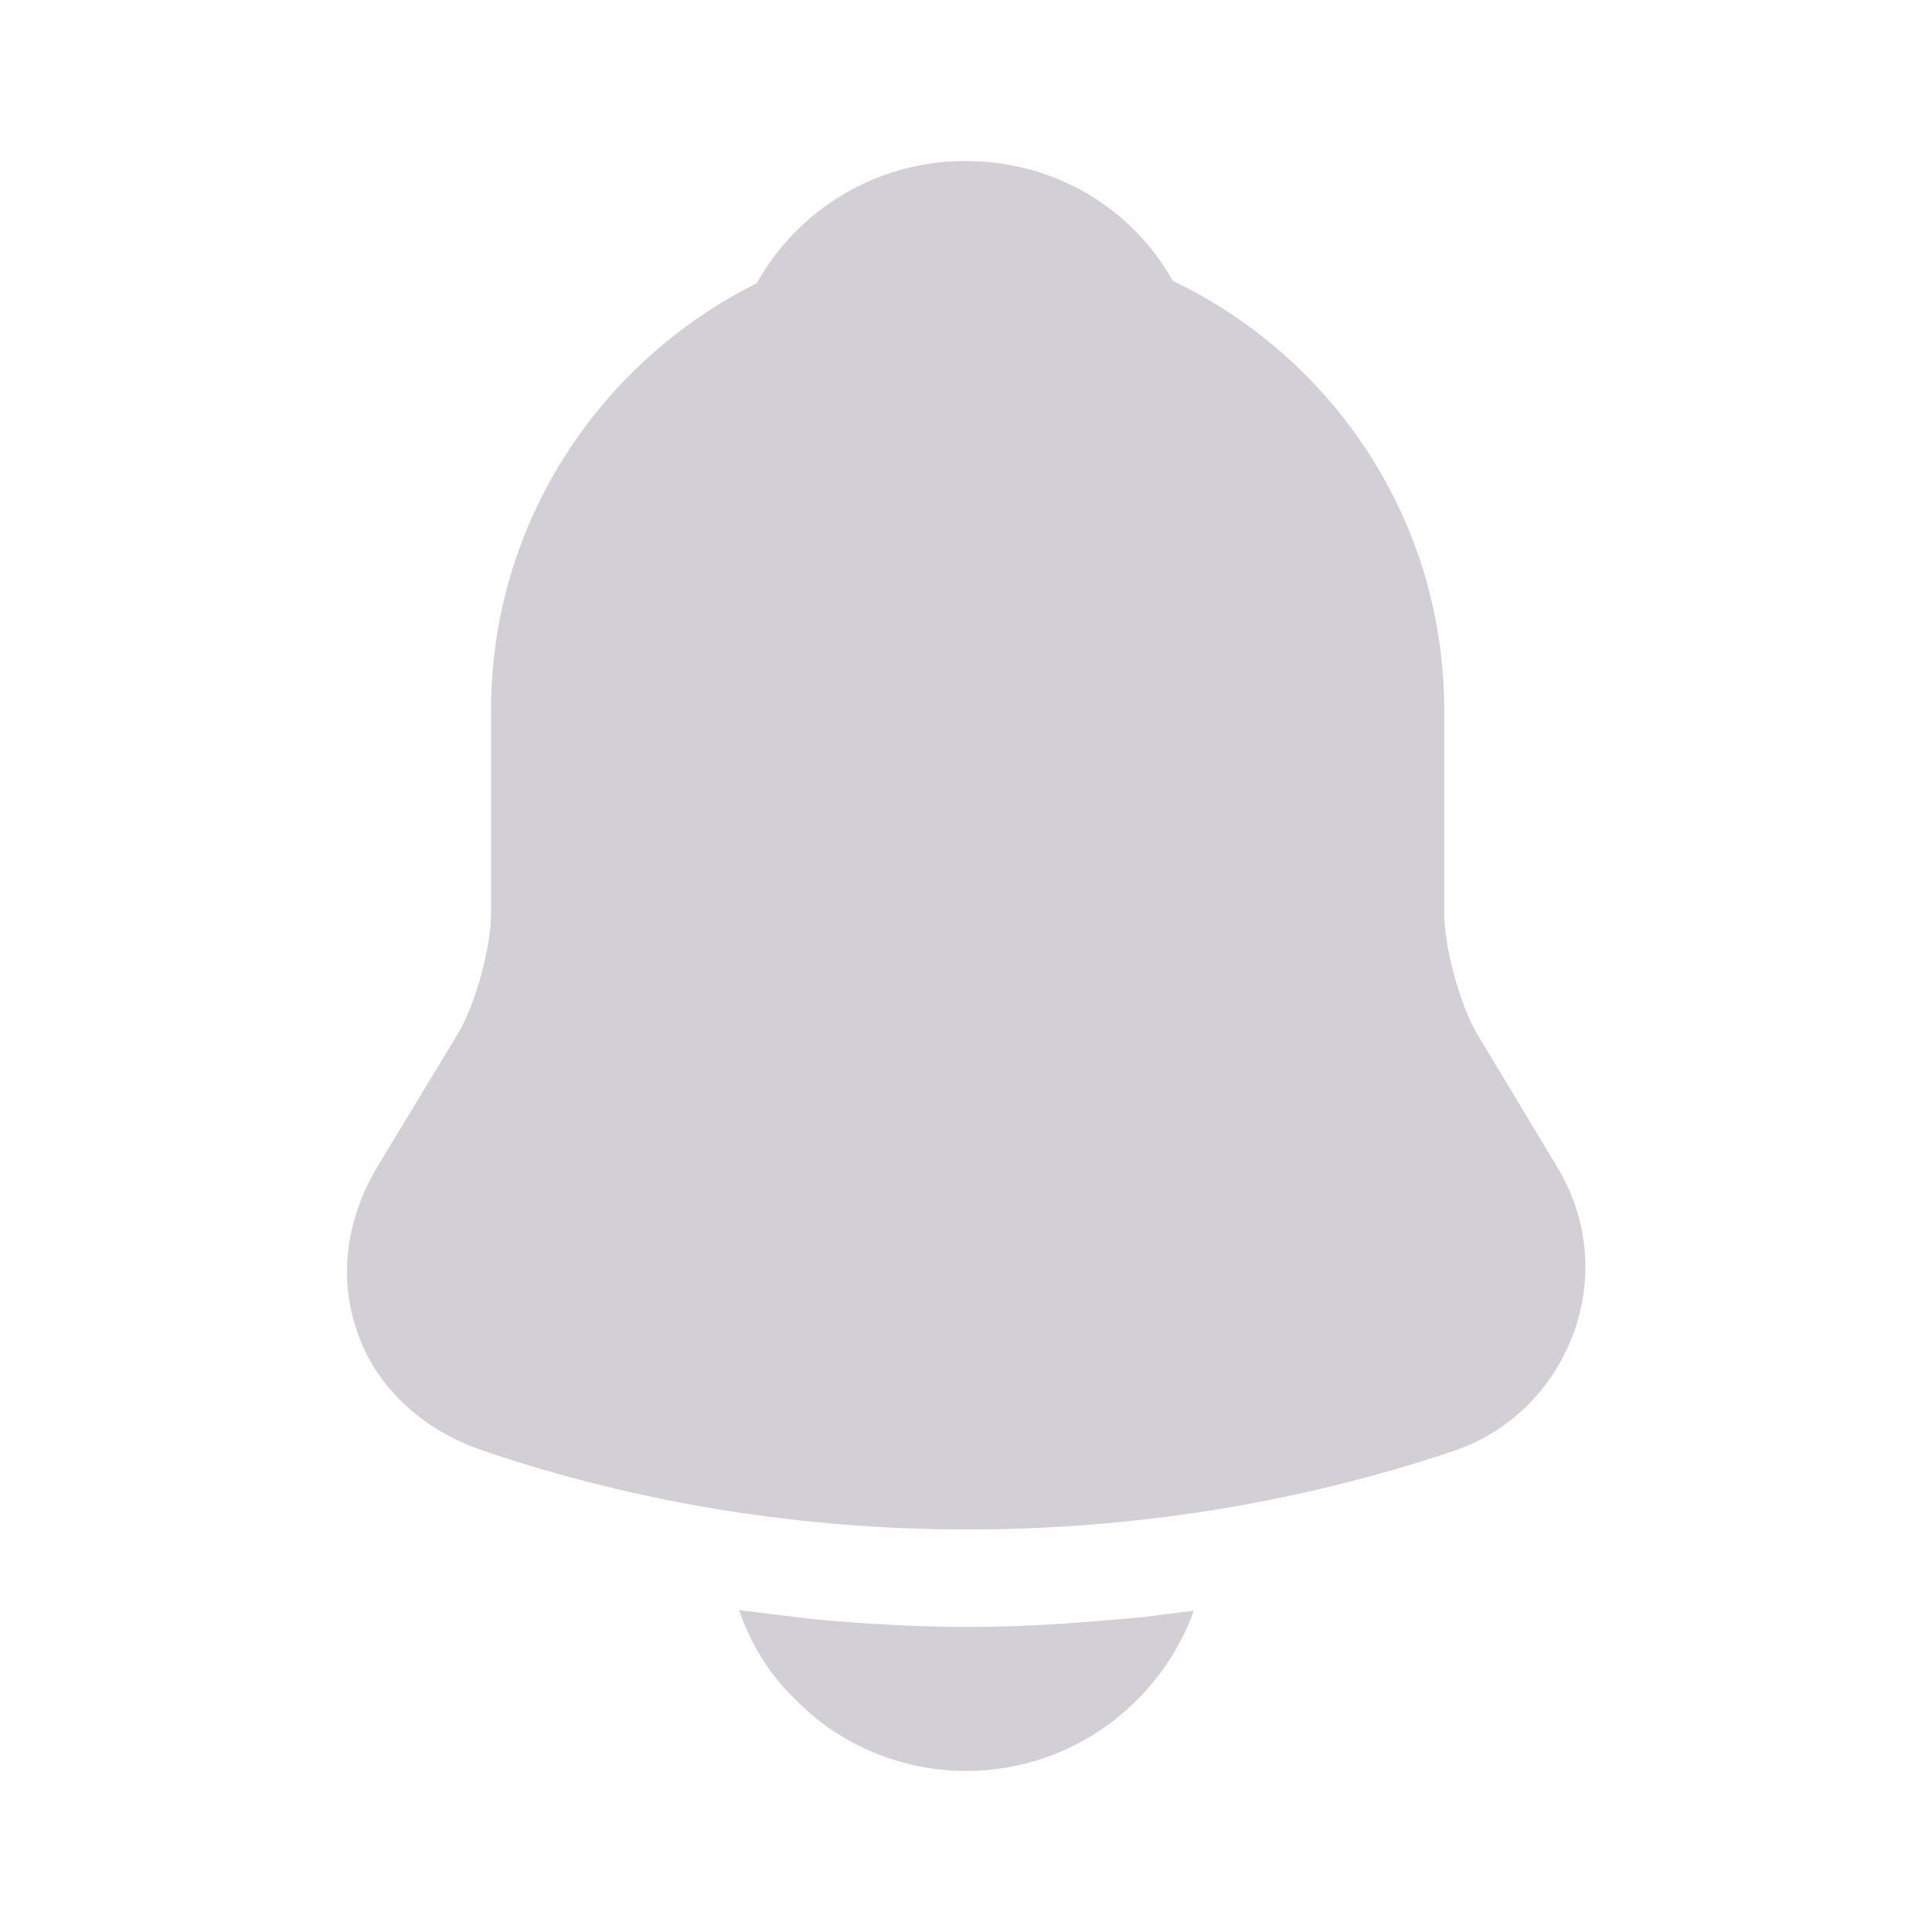
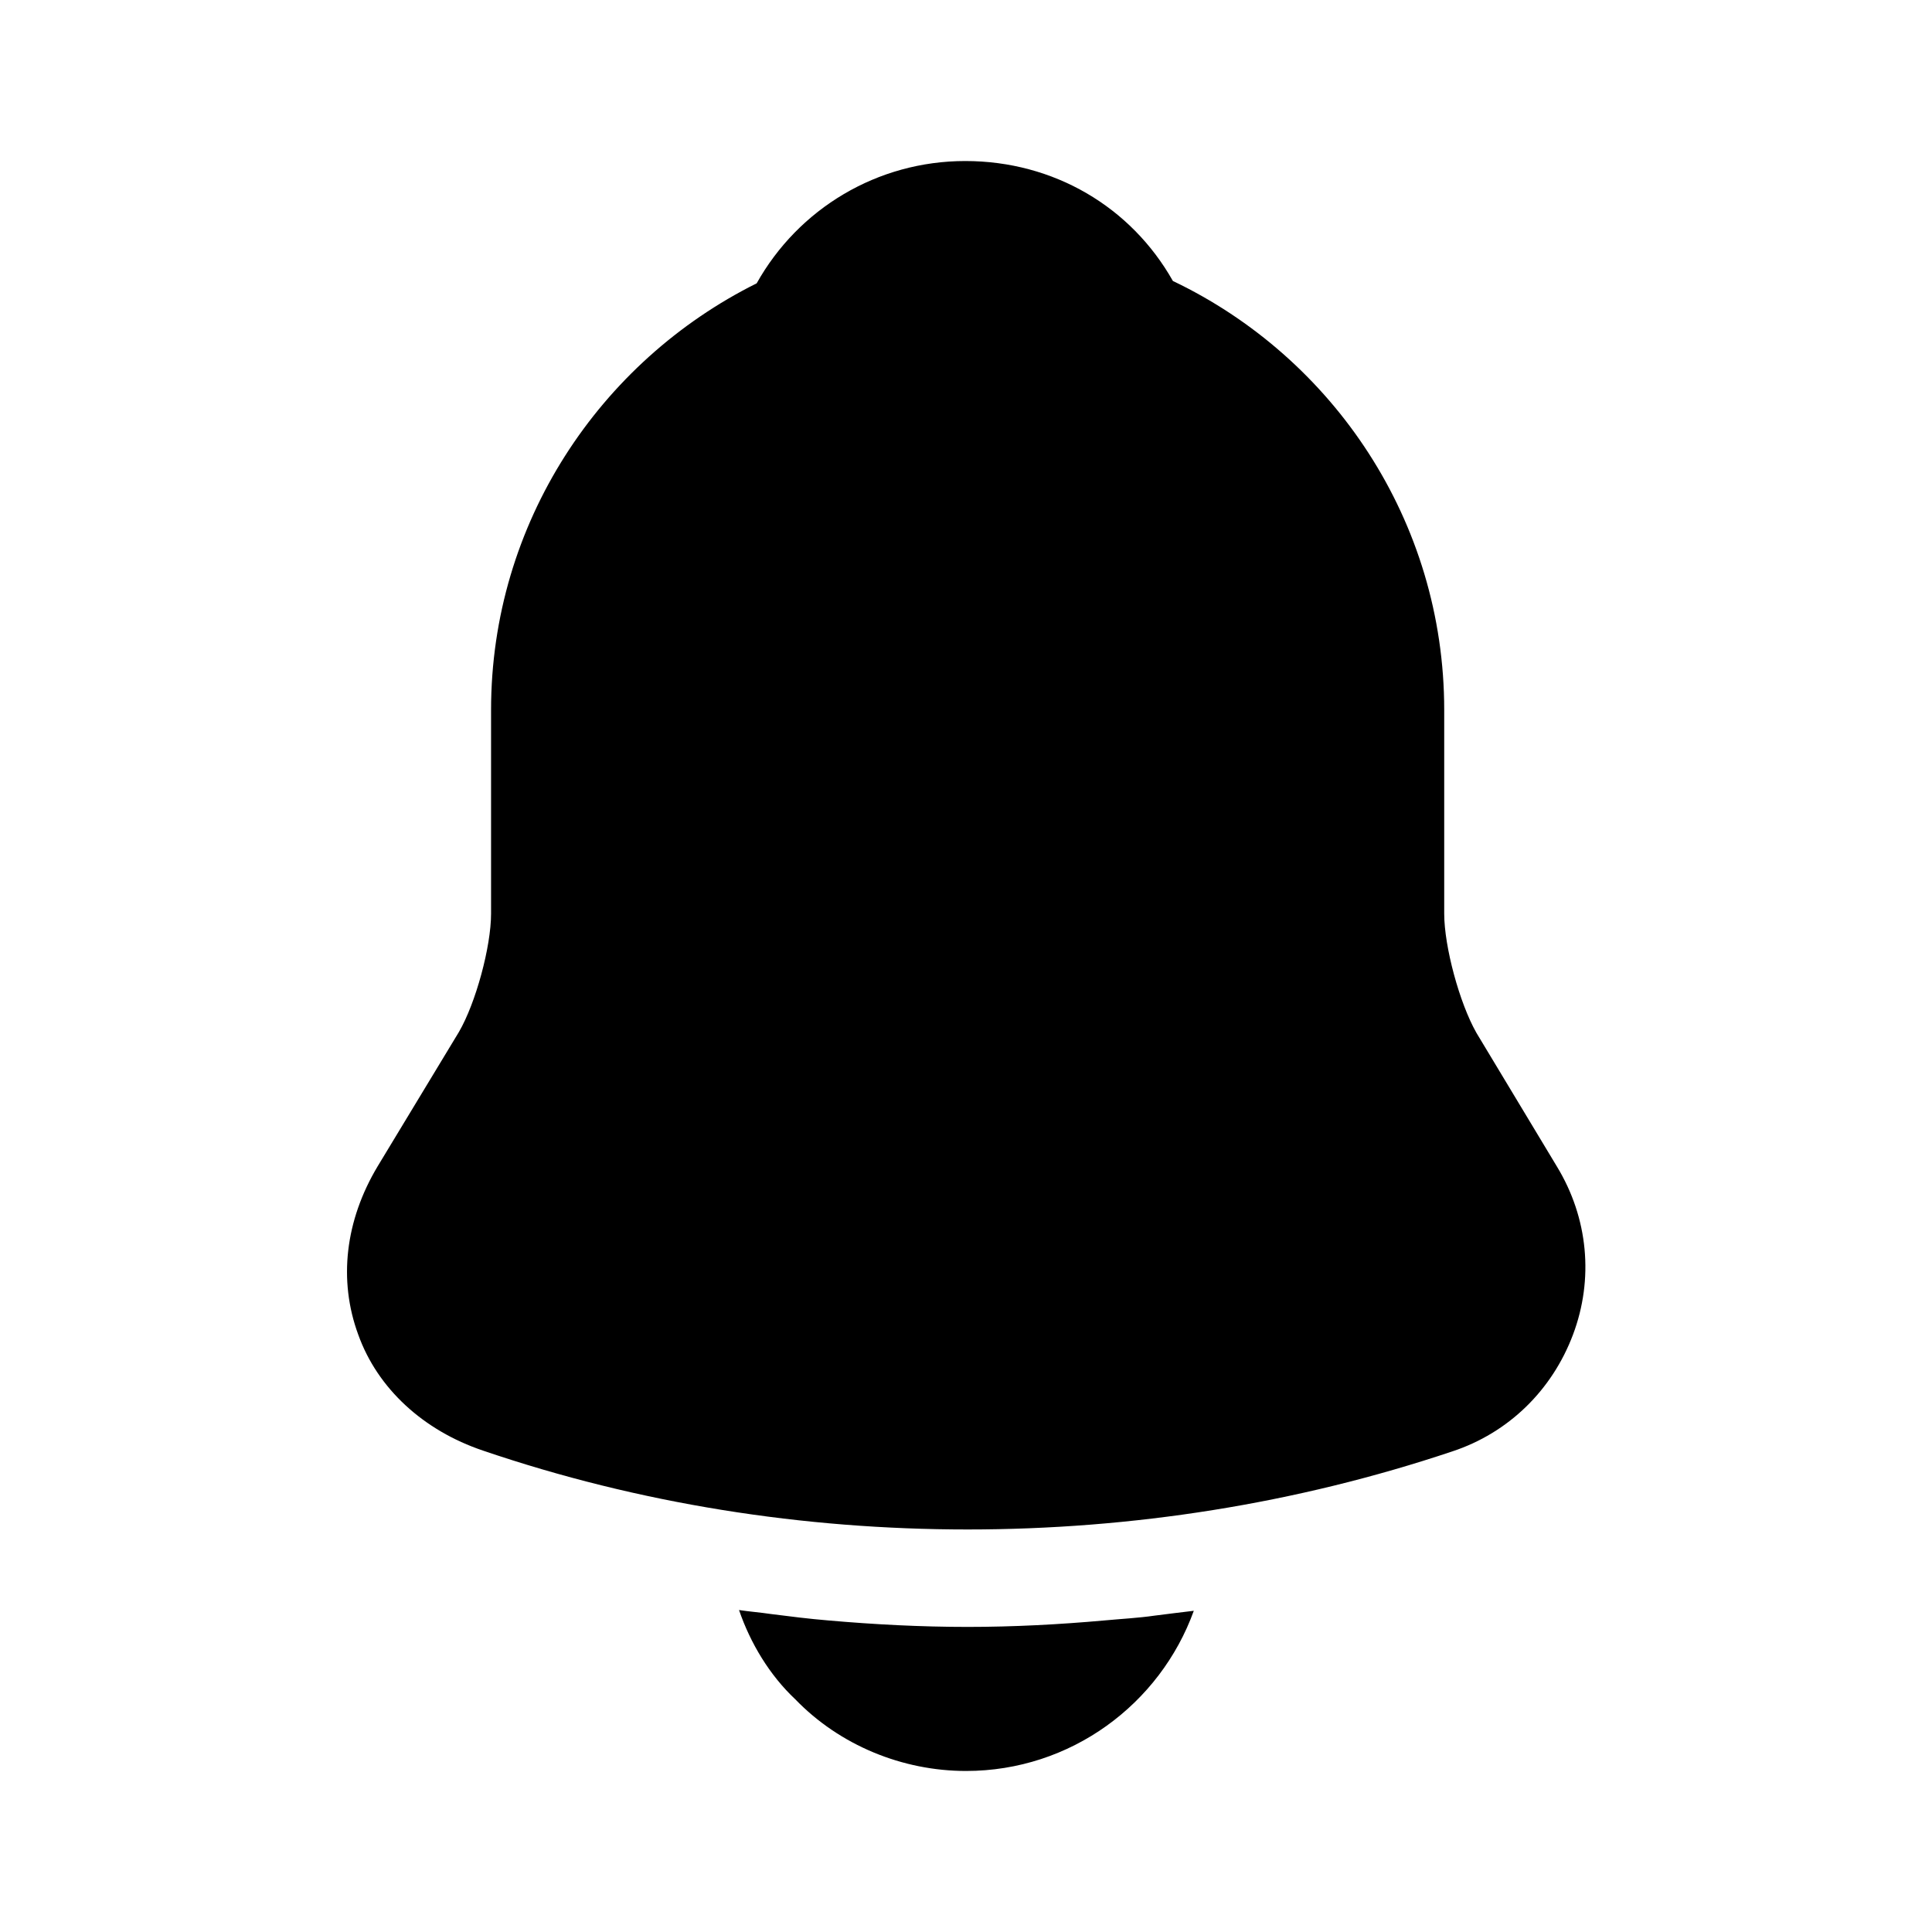
<svg xmlns="http://www.w3.org/2000/svg" width="23" height="23" viewBox="0 0 23 23" fill="none">
-   <g opacity="0.2">
-     <path d="M18.534 13.886L17.576 12.295C17.375 11.941 17.193 11.27 17.193 10.877V8.452C17.193 6.2 15.87 4.255 13.963 3.345C13.465 2.463 12.545 1.917 11.491 1.917C10.446 1.917 9.507 2.482 9.008 3.373C7.14 4.303 5.846 6.229 5.846 8.452V10.877C5.846 11.27 5.664 11.941 5.463 12.286L4.495 13.886C4.111 14.528 4.025 15.238 4.265 15.889C4.495 16.531 5.041 17.03 5.75 17.269C7.609 17.902 9.564 18.208 11.519 18.208C13.474 18.208 15.429 17.902 17.288 17.279C17.959 17.058 18.477 16.55 18.726 15.889C18.975 15.228 18.908 14.5 18.534 13.886Z" fill="#200E32" />
-     <path d="M14.212 19.176C13.81 20.288 12.746 21.083 11.5 21.083C10.743 21.083 9.996 20.777 9.468 20.23C9.162 19.943 8.932 19.56 8.798 19.167C8.922 19.186 9.047 19.195 9.181 19.215C9.401 19.243 9.631 19.272 9.861 19.291C10.408 19.339 10.963 19.368 11.519 19.368C12.066 19.368 12.612 19.339 13.148 19.291C13.35 19.272 13.551 19.262 13.743 19.234C13.896 19.215 14.049 19.195 14.212 19.176Z" fill="#200E32" />
+   <g>
+     <path d="M18.534 13.886L17.576 12.295C17.375 11.941 17.193 11.27 17.193 10.877V8.452C17.193 6.2 15.87 4.255 13.963 3.345C13.465 2.463 12.545 1.917 11.491 1.917C10.446 1.917 9.507 2.482 9.008 3.373C7.14 4.303 5.846 6.229 5.846 8.452V10.877C5.846 11.27 5.664 11.941 5.463 12.286L4.495 13.886C4.111 14.528 4.025 15.238 4.265 15.889C4.495 16.531 5.041 17.03 5.75 17.269C7.609 17.902 9.564 18.208 11.519 18.208C13.474 18.208 15.429 17.902 17.288 17.279C17.959 17.058 18.477 16.55 18.726 15.889C18.975 15.228 18.908 14.5 18.534 13.886Z" fill="currentcolor" />
+     <path d="M14.212 19.176C13.81 20.288 12.746 21.083 11.5 21.083C10.743 21.083 9.996 20.777 9.468 20.23C9.162 19.943 8.932 19.56 8.798 19.167C8.922 19.186 9.047 19.195 9.181 19.215C9.401 19.243 9.631 19.272 9.861 19.291C10.408 19.339 10.963 19.368 11.519 19.368C12.066 19.368 12.612 19.339 13.148 19.291C13.35 19.272 13.551 19.262 13.743 19.234C13.896 19.215 14.049 19.195 14.212 19.176Z" fill="currentcolor" />
  </g>
</svg>
